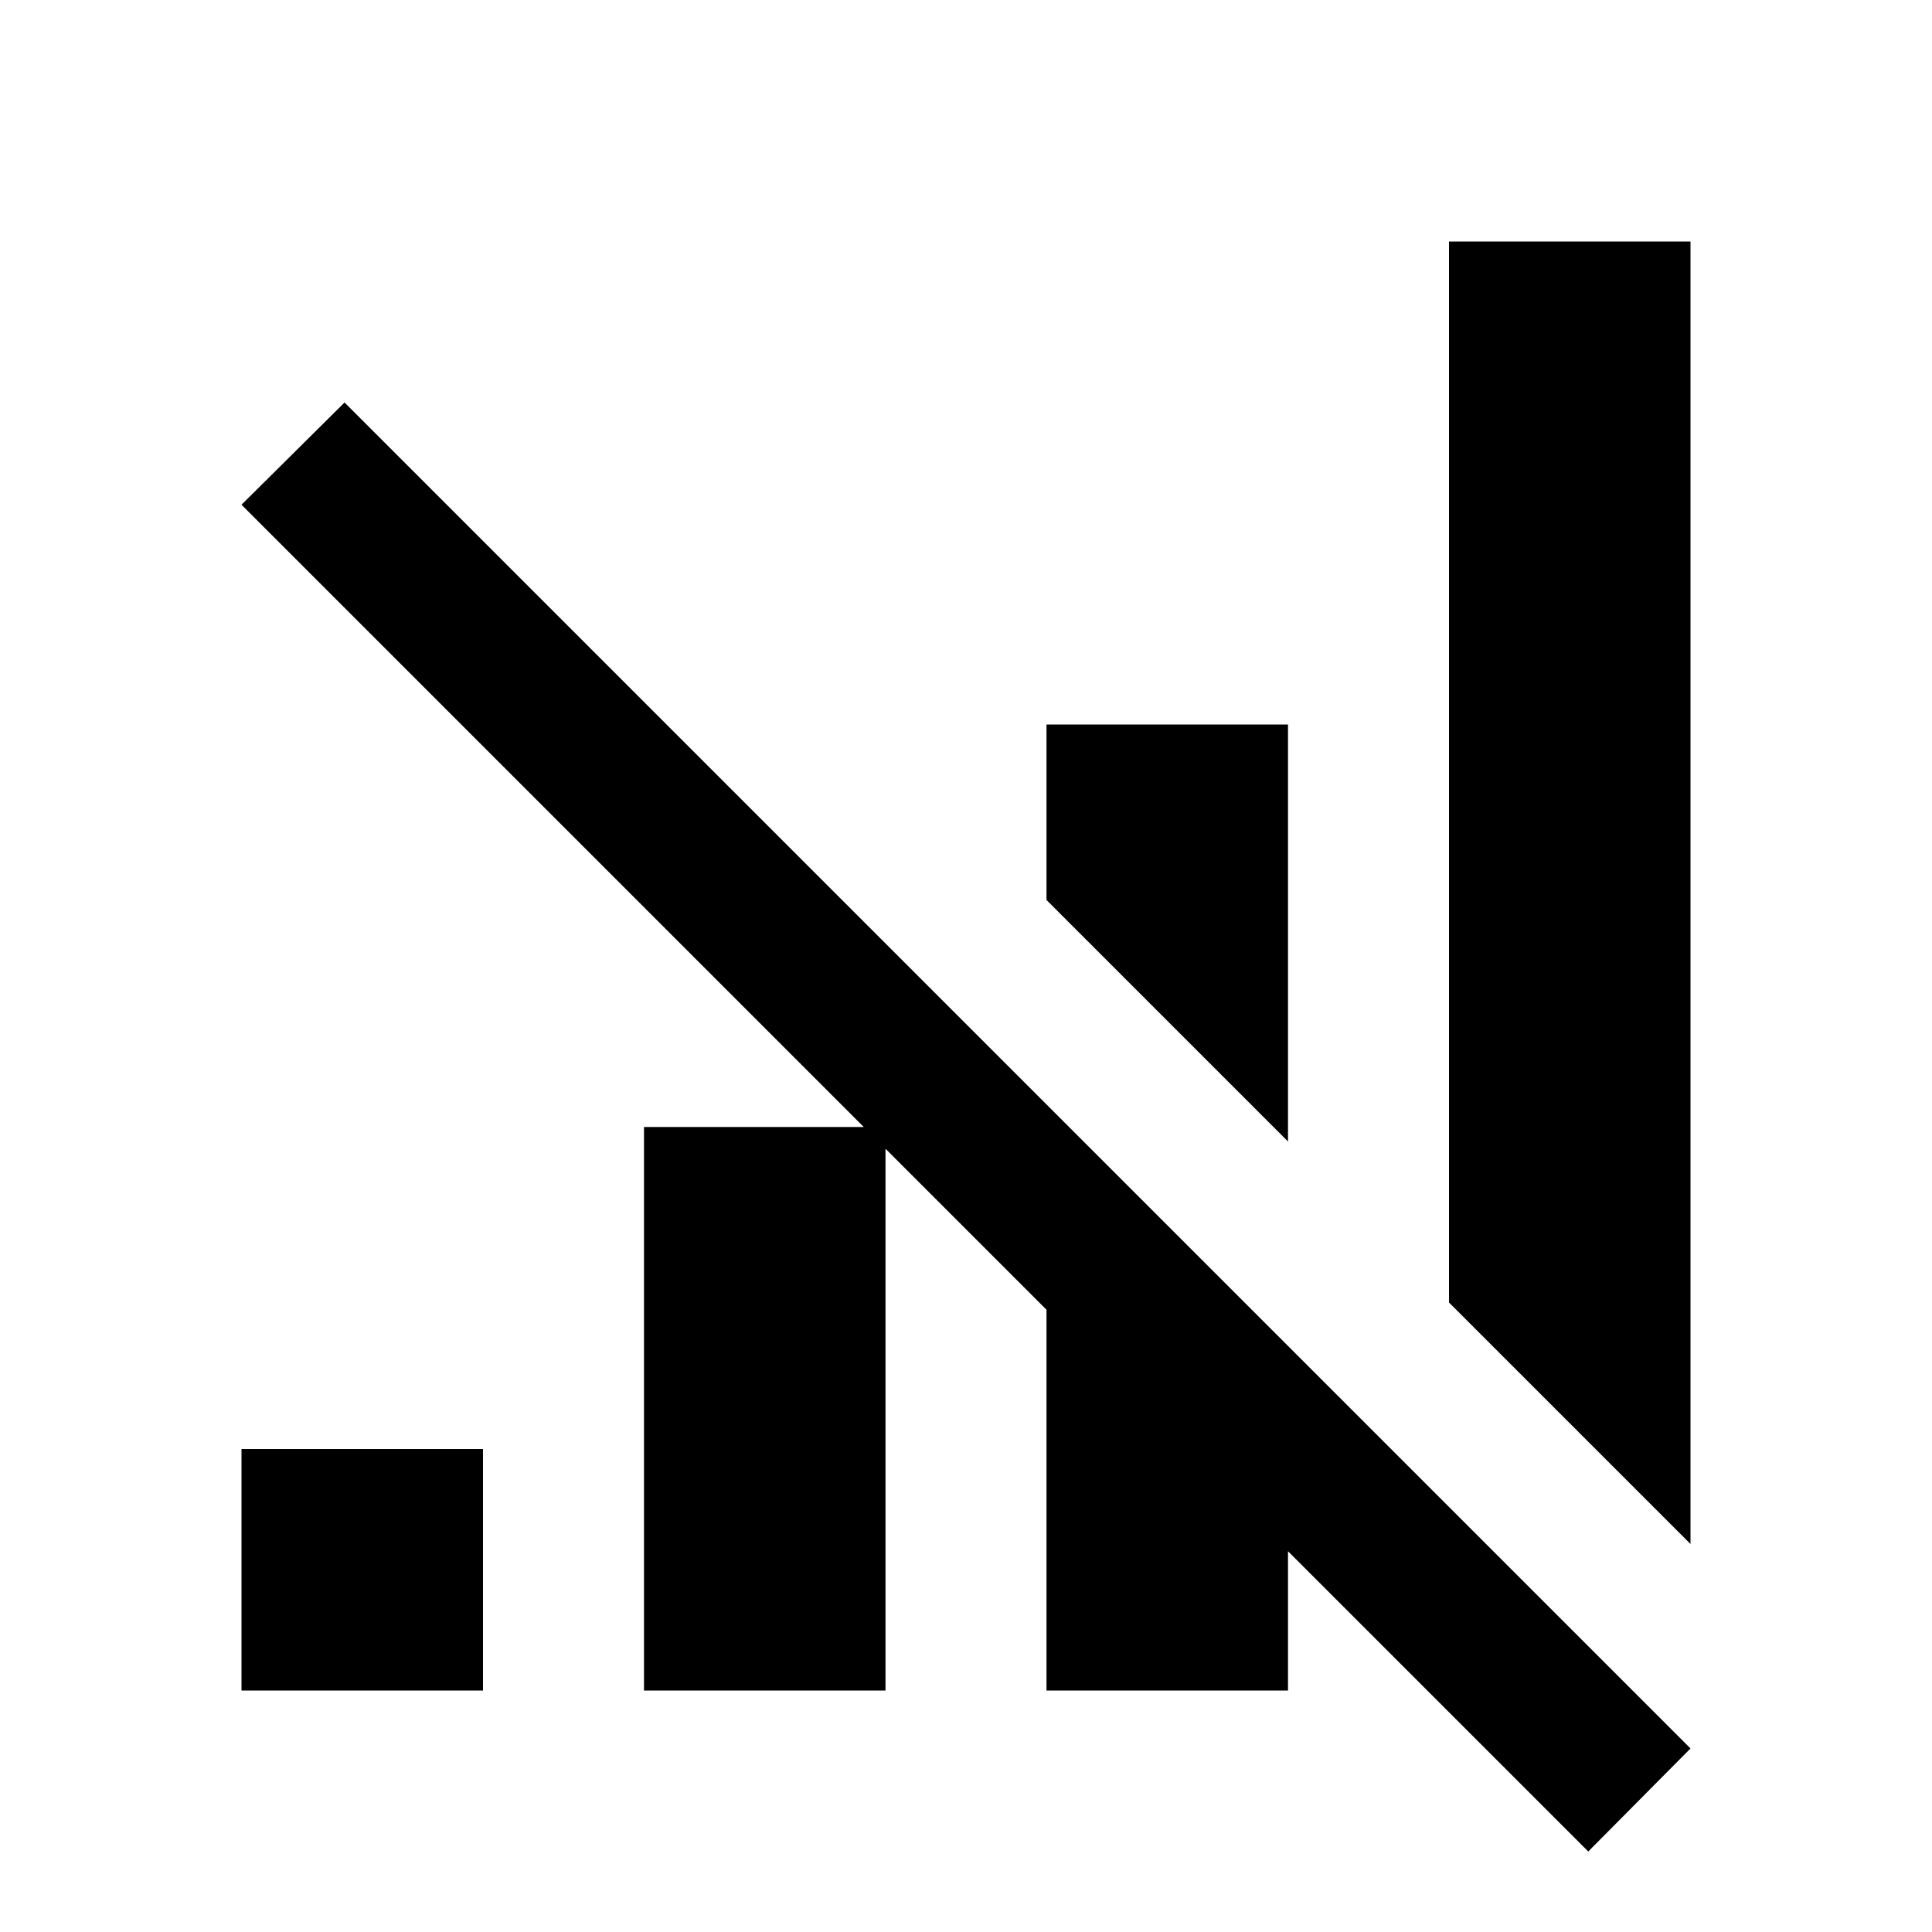
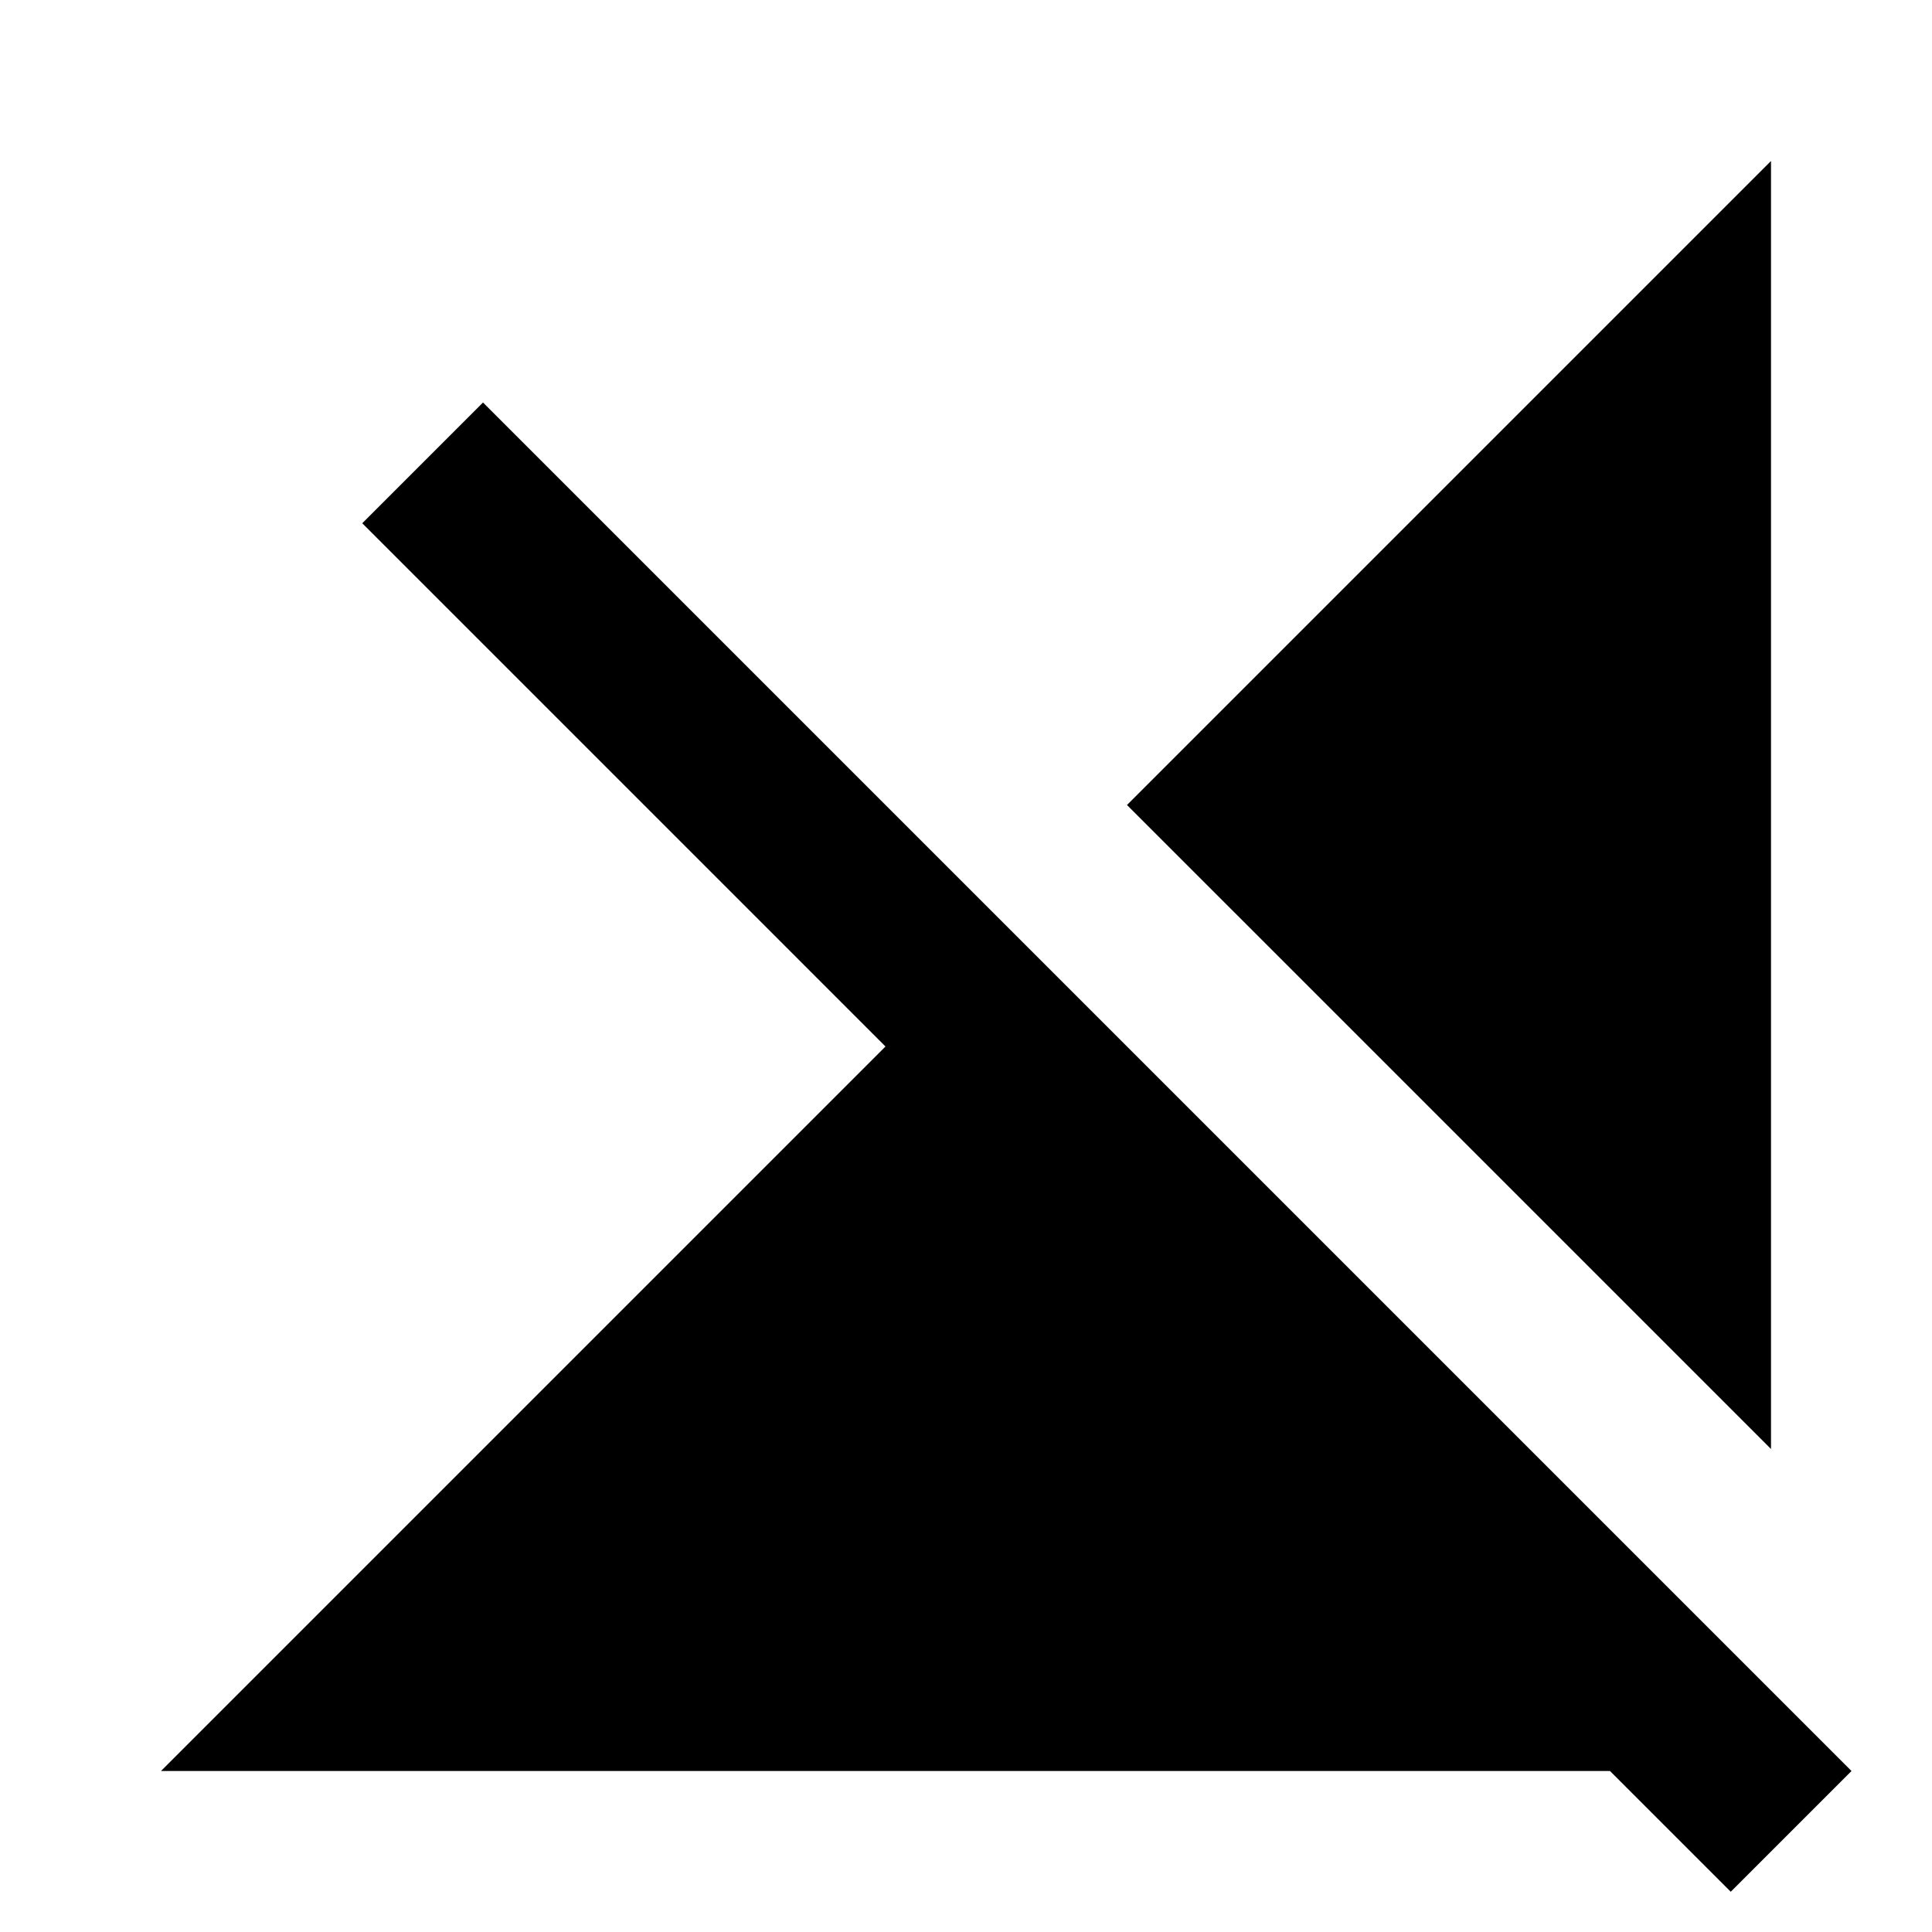
- <svg xmlns="http://www.w3.org/2000/svg" id="svg1" version="1.1" viewBox="0 0 24 24">
-   <path id="path1-2" d="m18 3v13.18l3 3v-16.18m-16.72 2-1.28 1.27 7.73 7.73h-2.73v7h3v-6.73l2 2v4.73h3v-1.73l3.73 3.73 1.27-1.28m-8-12.72v2.18l3 3v-5.18h-3m-10 9v3h3v-3z" />
+ <svg xmlns="http://www.w3.org/2000/svg" id="svg1" version="1.1" viewBox="0 0 24 24" xml:space="preserve">
+   <path id="path1" d="m22 2-8 8 8 8v-16zm-16 3-1.5 1.5 6.5 6.5-9 9h18l1.5 1.5 1.5-1.5-17-17z" />
</svg>
